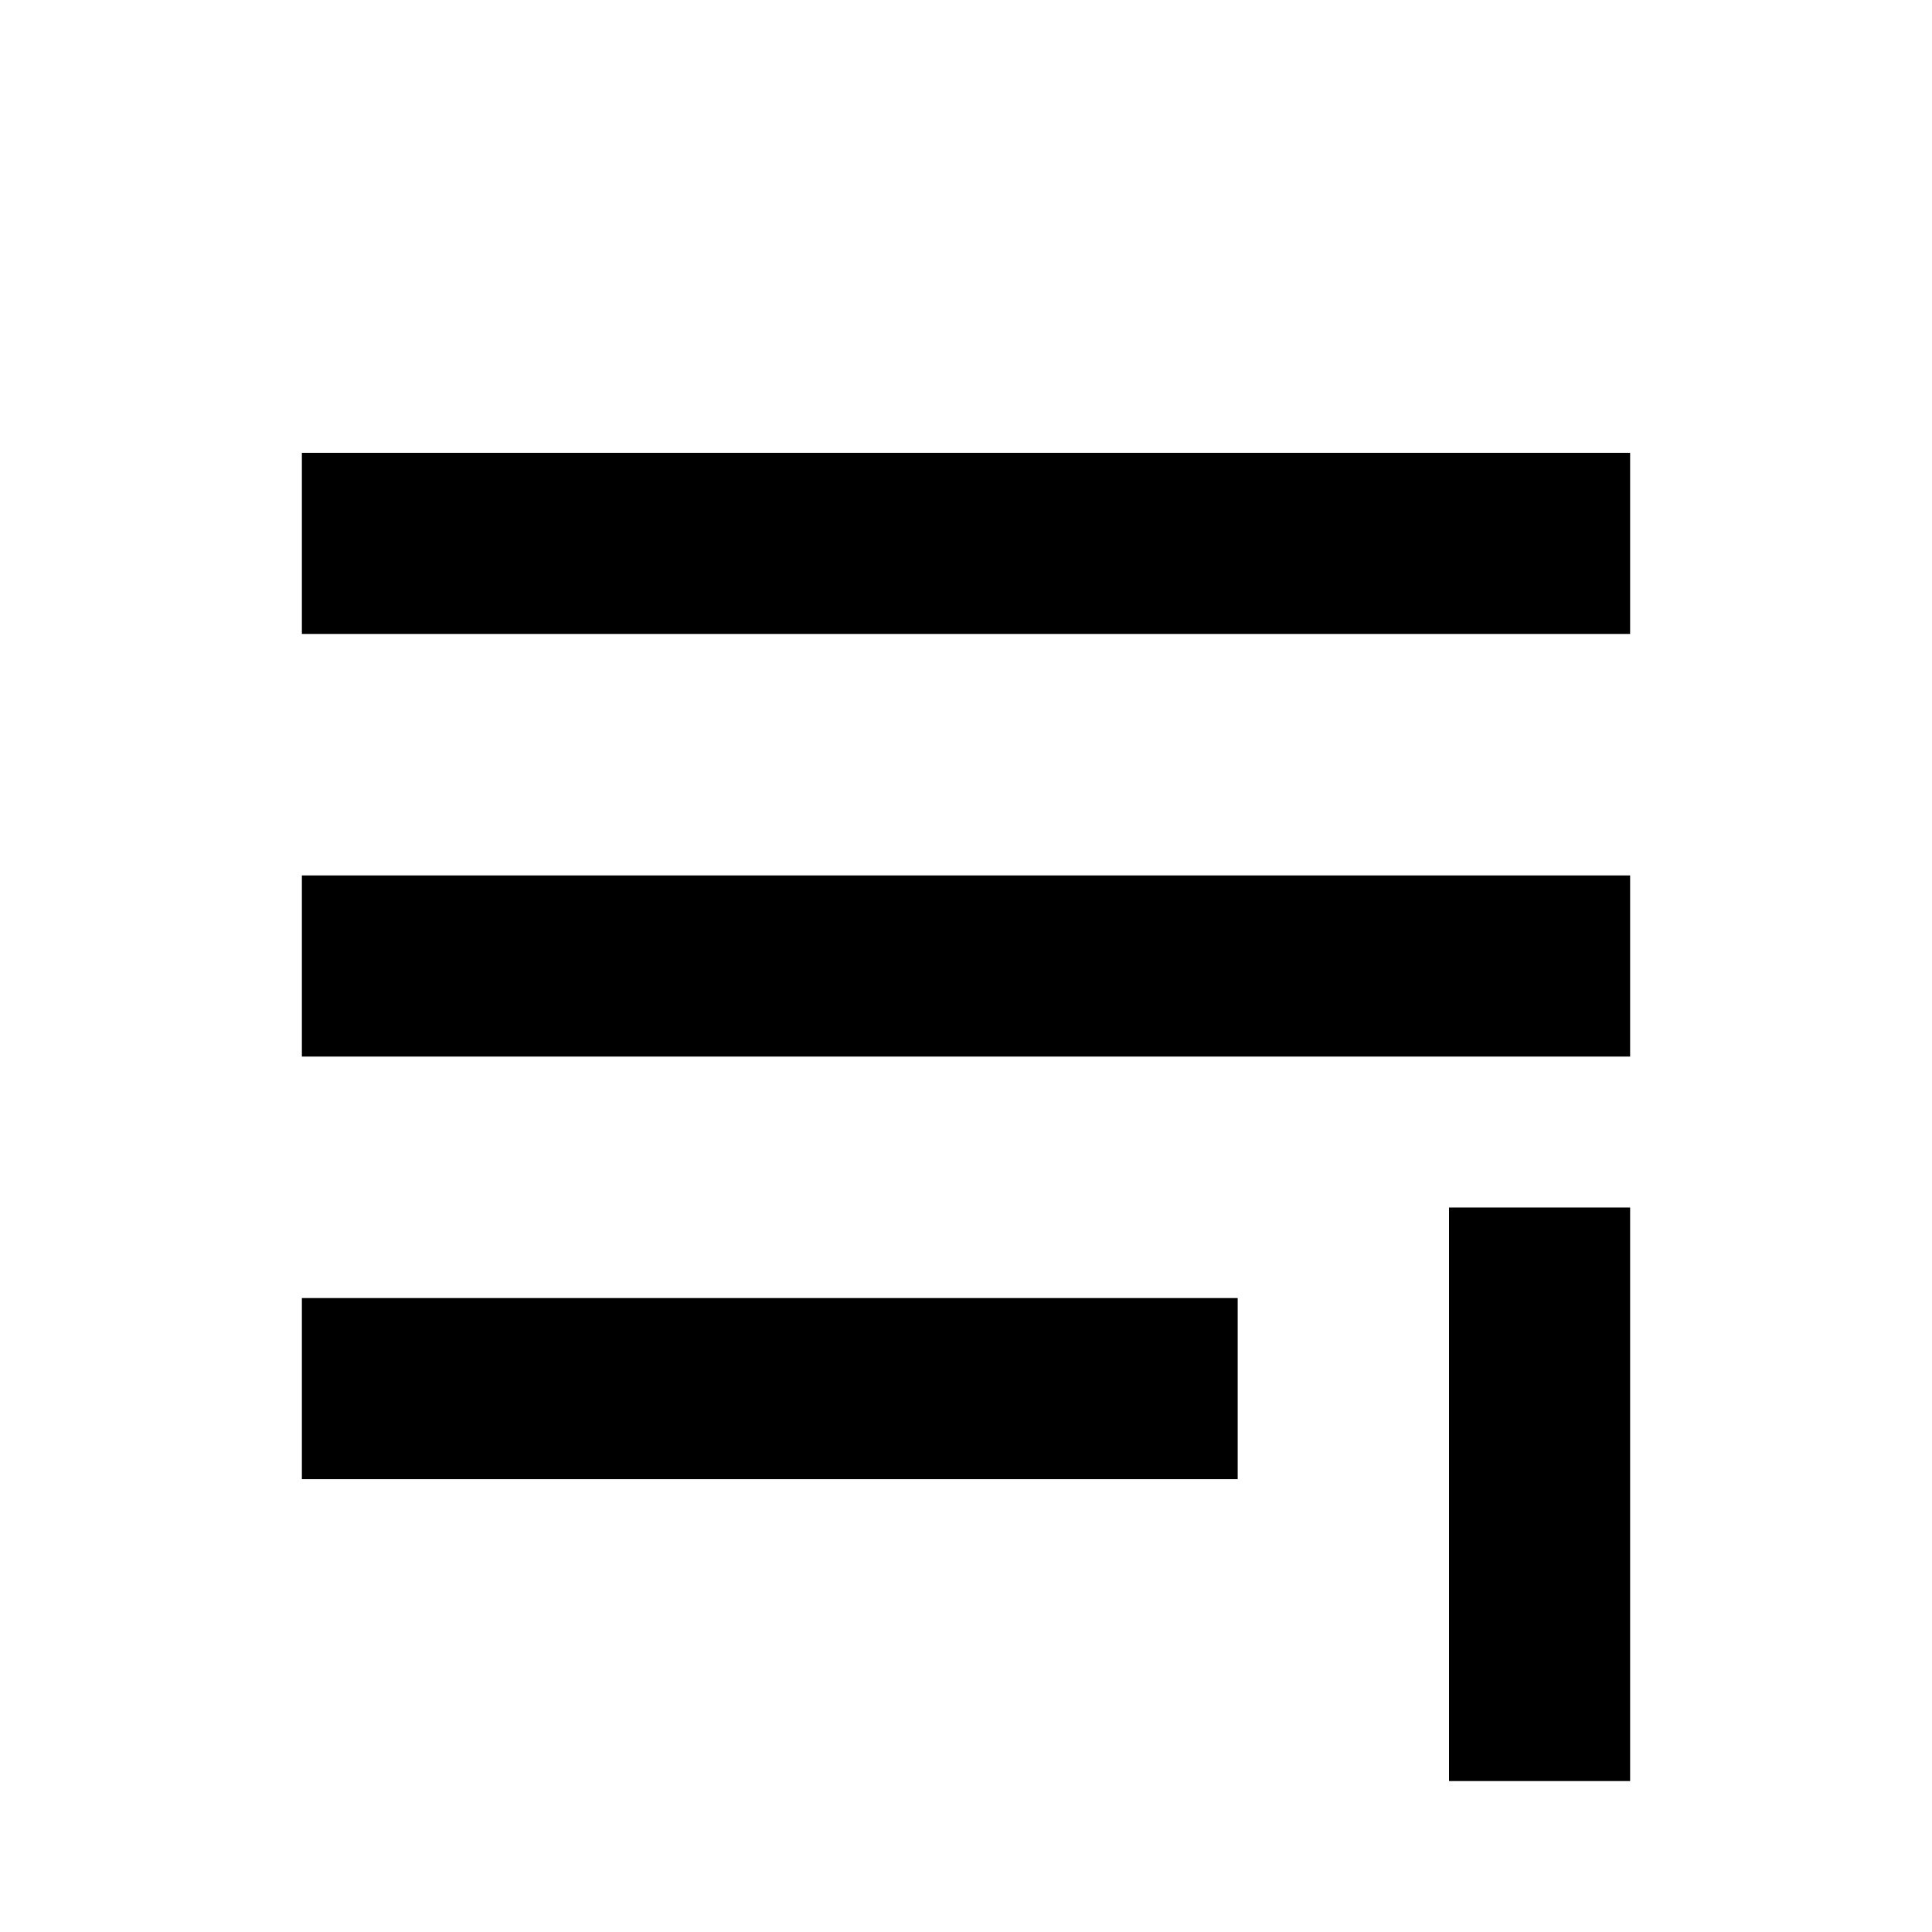
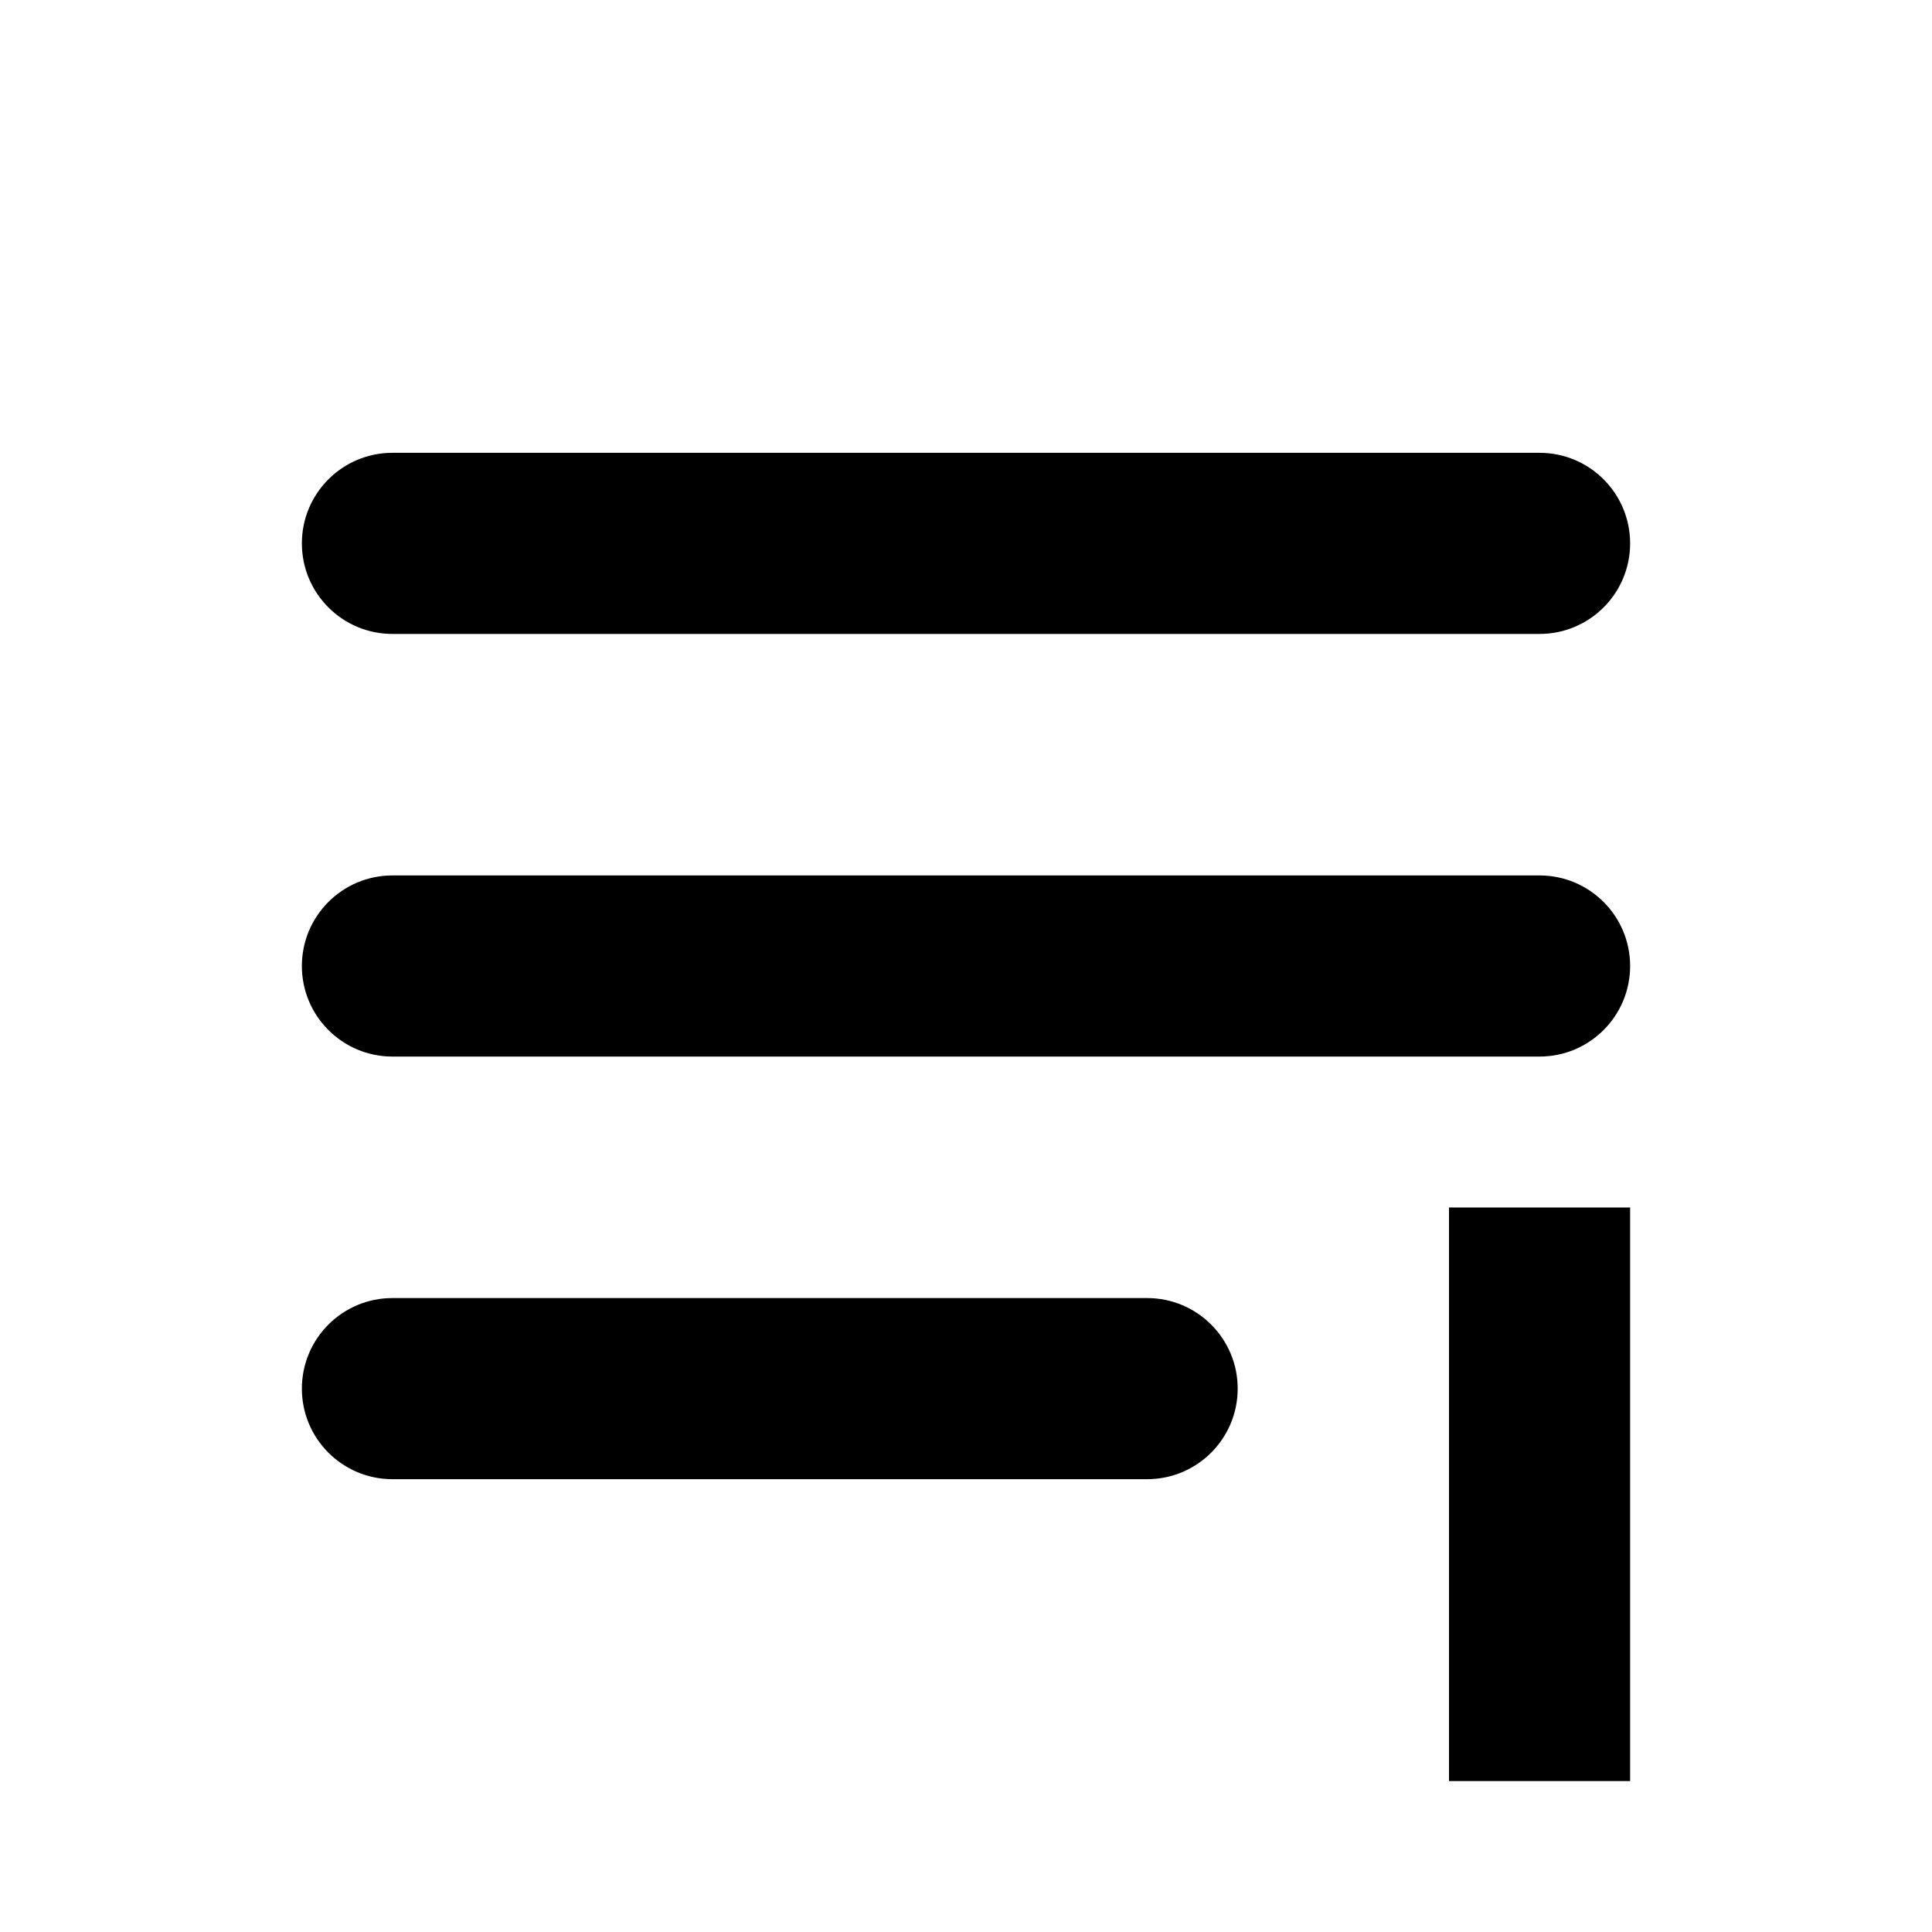
<svg xmlns="http://www.w3.org/2000/svg" viewBox="0 0 64 64" fill="none">
-   <rect x="10" y="15" width="44" height="6" fill="#000000" />
-   <rect x="10" y="29" width="44" height="6" fill="#000000" />
-   <rect x="10" y="43" width="31" height="6" fill="#000000" />
+   <rect x="10" y="15" width="44" height="6" rx="3" fill="#000000" />
+   <rect x="10" y="29" width="44" height="6" rx="3" fill="#000000" />
+   <rect x="10" y="43" width="31" height="6" rx="3" fill="#000000" />
  <rect x="48" y="40" width="6" height="19" fill="#000000" />
</svg>
